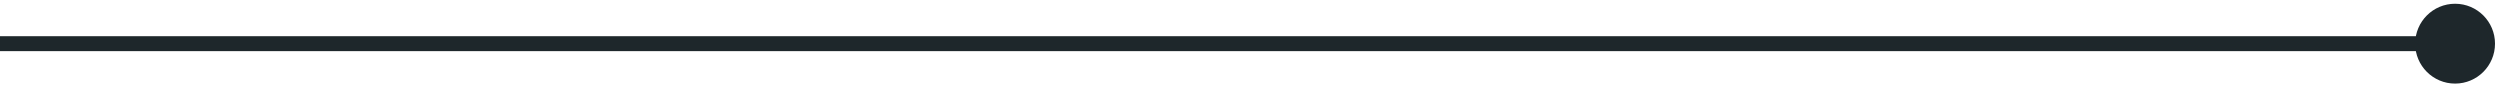
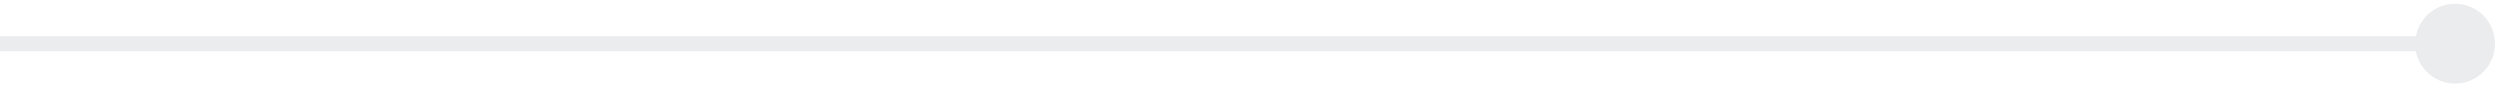
<svg xmlns="http://www.w3.org/2000/svg" width="334" height="12" viewBox="0 0 334 12" fill="none">
-   <path d="M322.667 5.834C322.667 8.78 325.055 11.167 328 11.167C330.946 11.167 333.333 8.78 333.333 5.834C333.333 2.888 330.946 0.501 328 0.501C325.055 0.501 322.667 2.888 322.667 5.834ZM0 6.834H328V4.834H0L0 6.834Z" fill="#061014" fill-opacity="0.9" />
+   <path d="M322.667 5.834C322.667 8.78 325.055 11.167 328 11.167C330.946 11.167 333.333 8.78 333.333 5.834C333.333 2.888 330.946 0.501 328 0.501C325.055 0.501 322.667 2.888 322.667 5.834ZM0 6.834H328V4.834H0L0 6.834Z" fill="#E9EAEB" fill-opacity="0.9" />
</svg>
